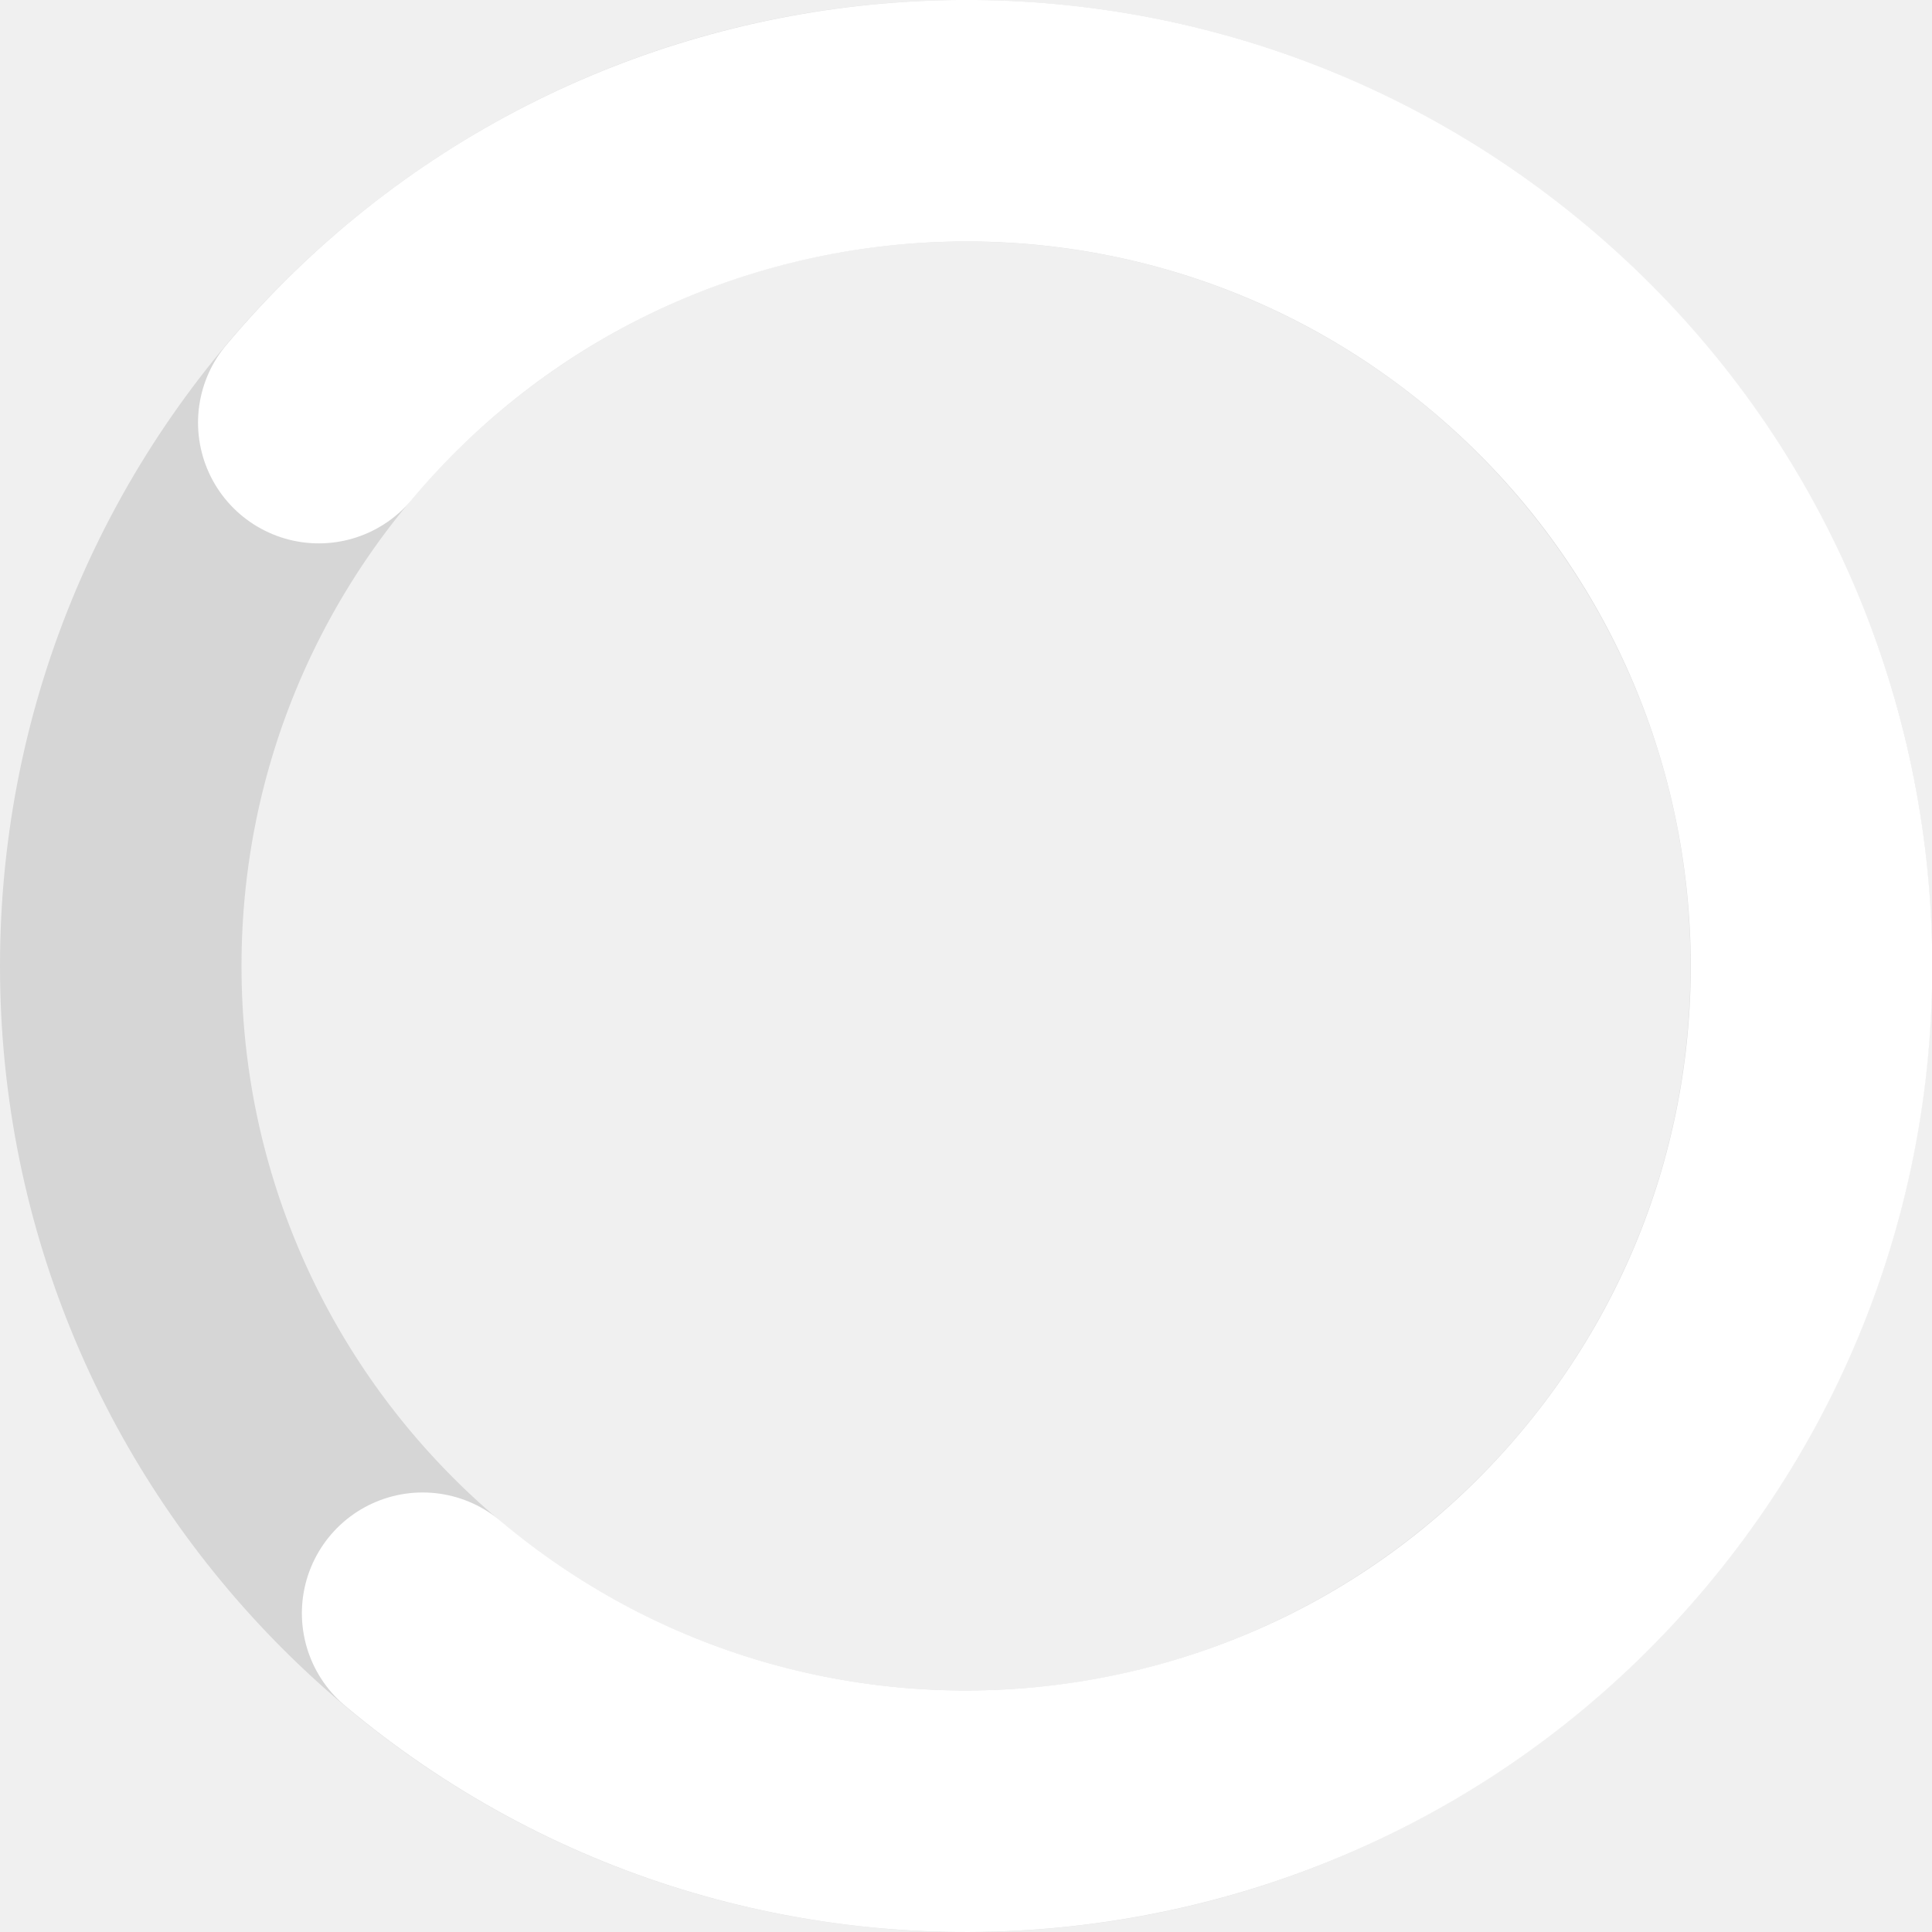
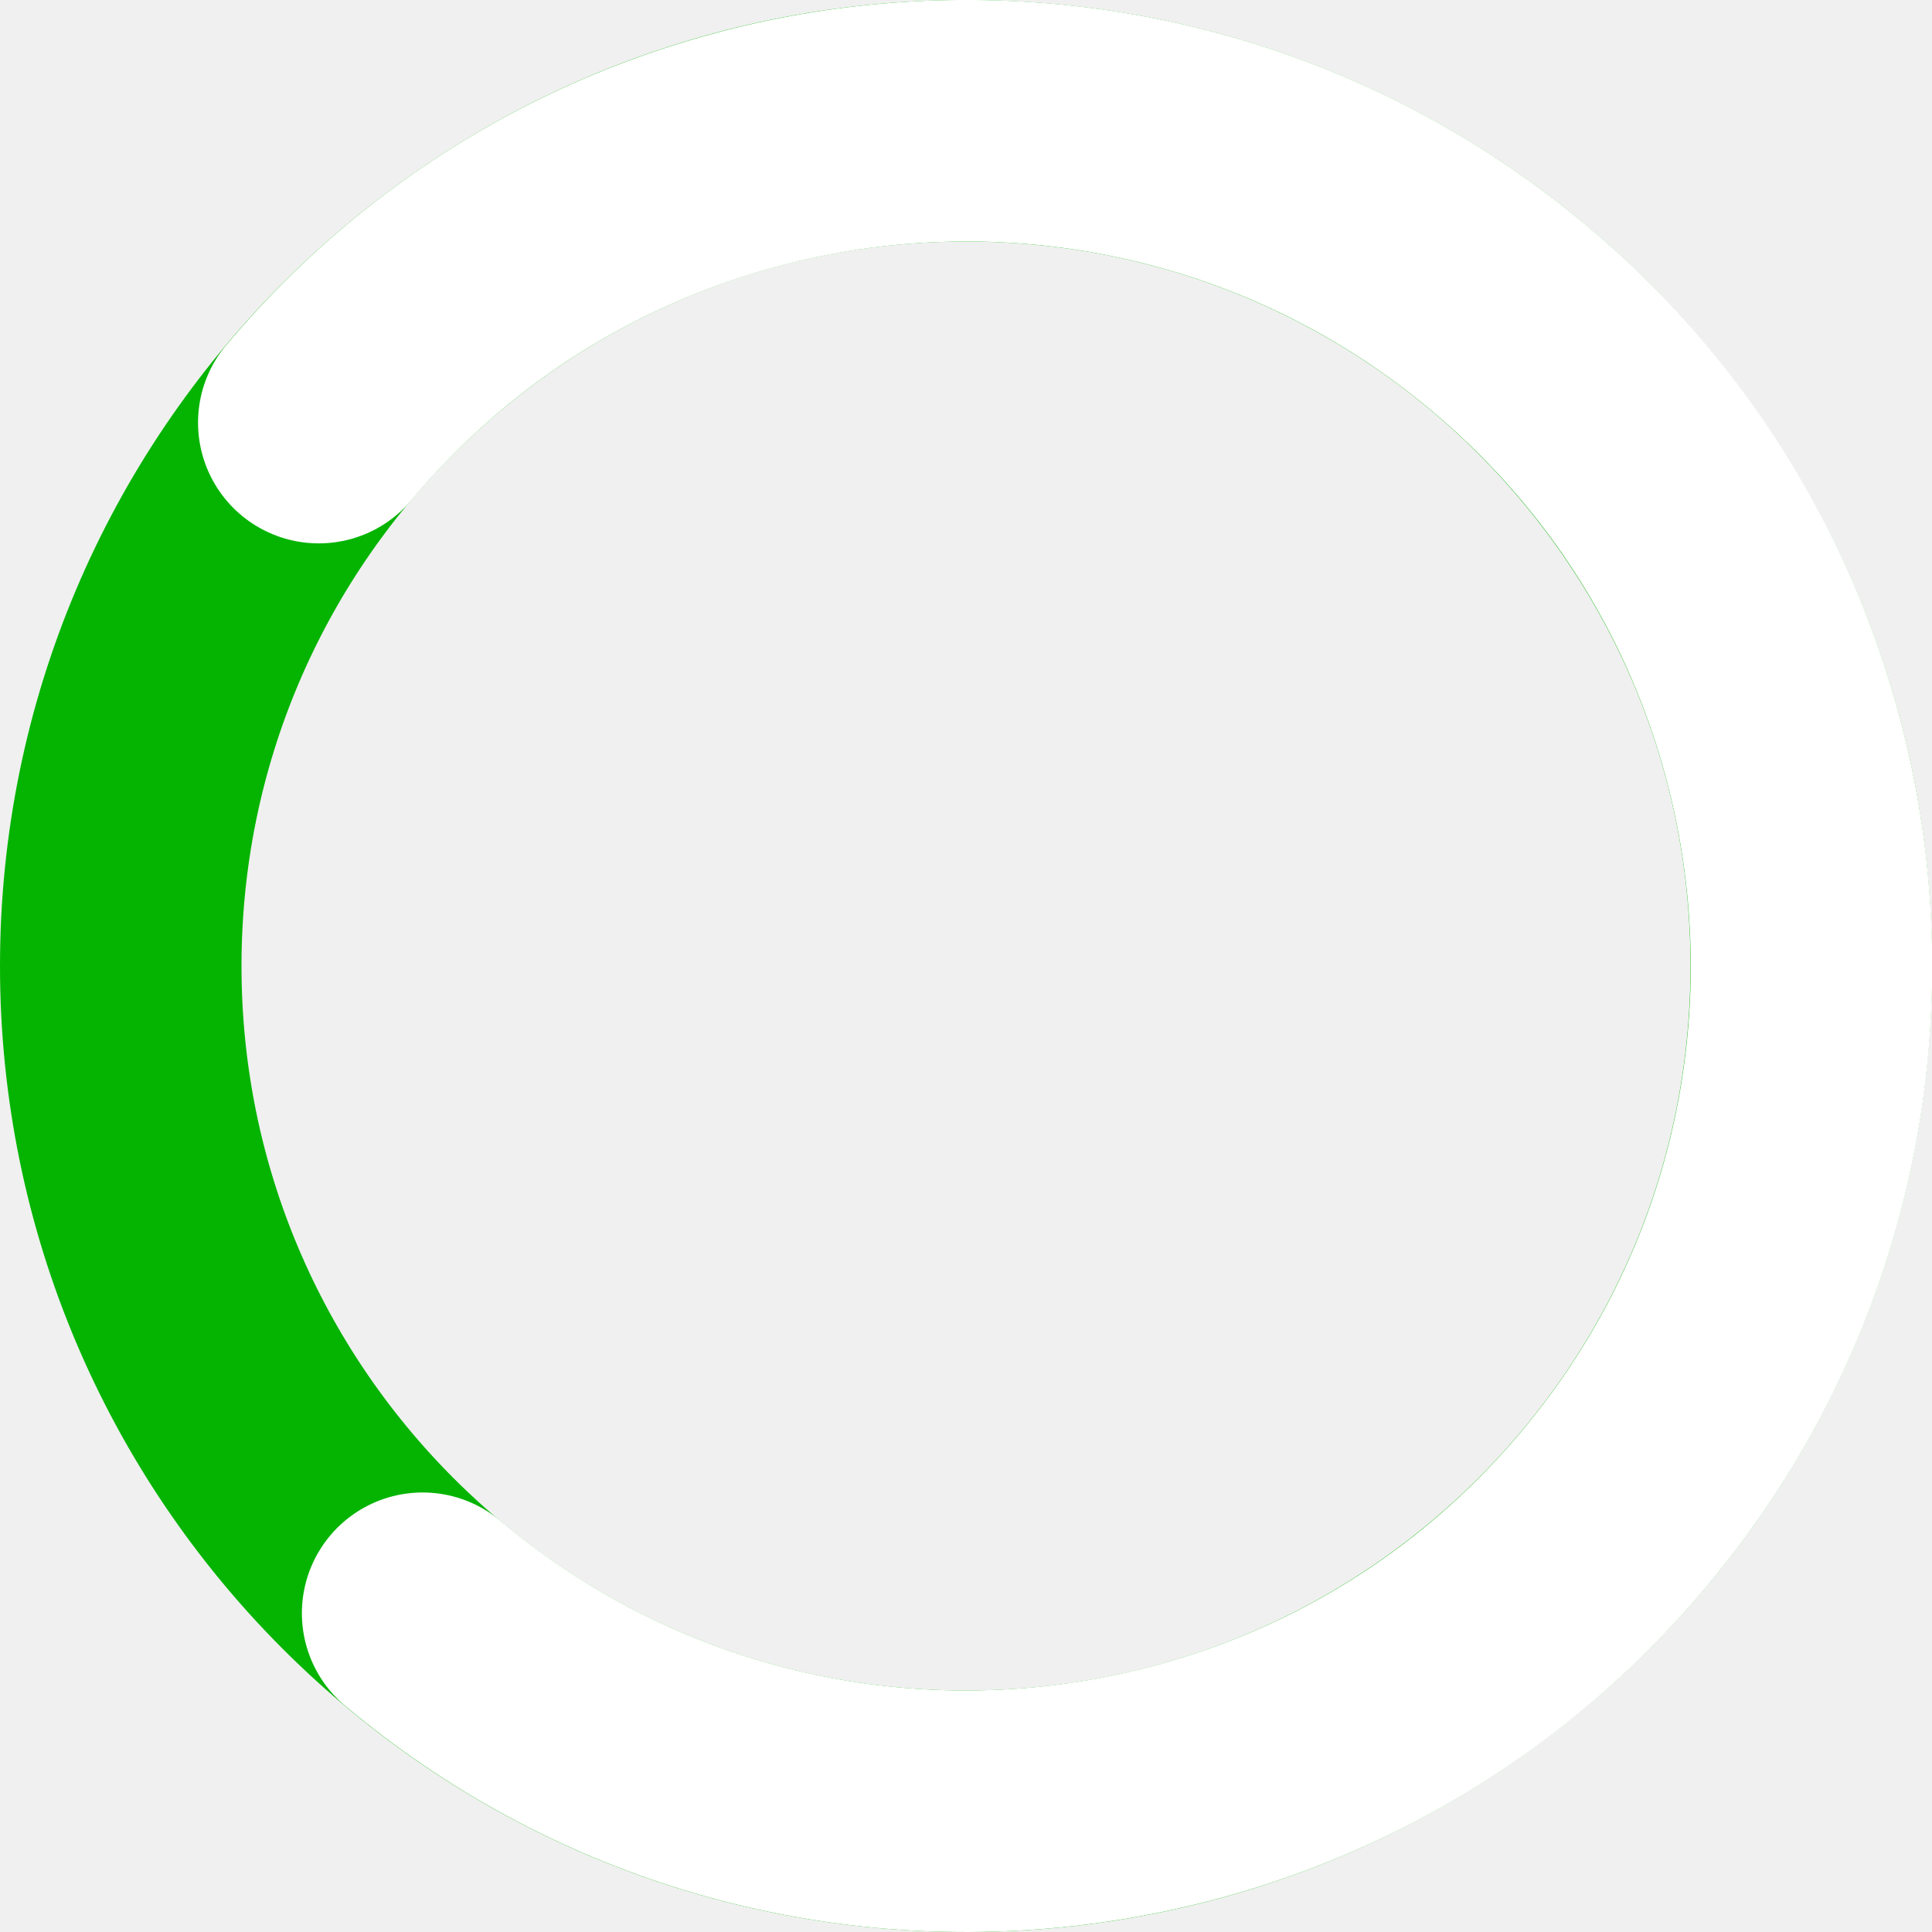
<svg xmlns="http://www.w3.org/2000/svg" viewBox="0 0 16 16">
  <defs>
-     <style>.cls-1,.cls-2{fill:none;stroke-linecap:round;stroke-linejoin:round;stroke-width:2px;}.cls-1{stroke:#d6d6d6;}.cls-2{stroke:#fff;}</style>
+     <style>.cls-1,.cls-2{fill:none;stroke-linecap:round;stroke-linejoin:round;stroke-width:2px;}.cls-1{stroke:#04B400;}.cls-2{stroke:#fff;}</style>
  </defs>
  <g id="图层_2" data-name="图层 2">
    <g id="图层_1-2" data-name="图层 1">
      <circle class="cls-1" cx="8" cy="8" r="7" />
      <path class="cls-2" d="M2.64,3.5a7,7,0,1,1,.86,9.86" />
    </g>
  </g>
</svg>
